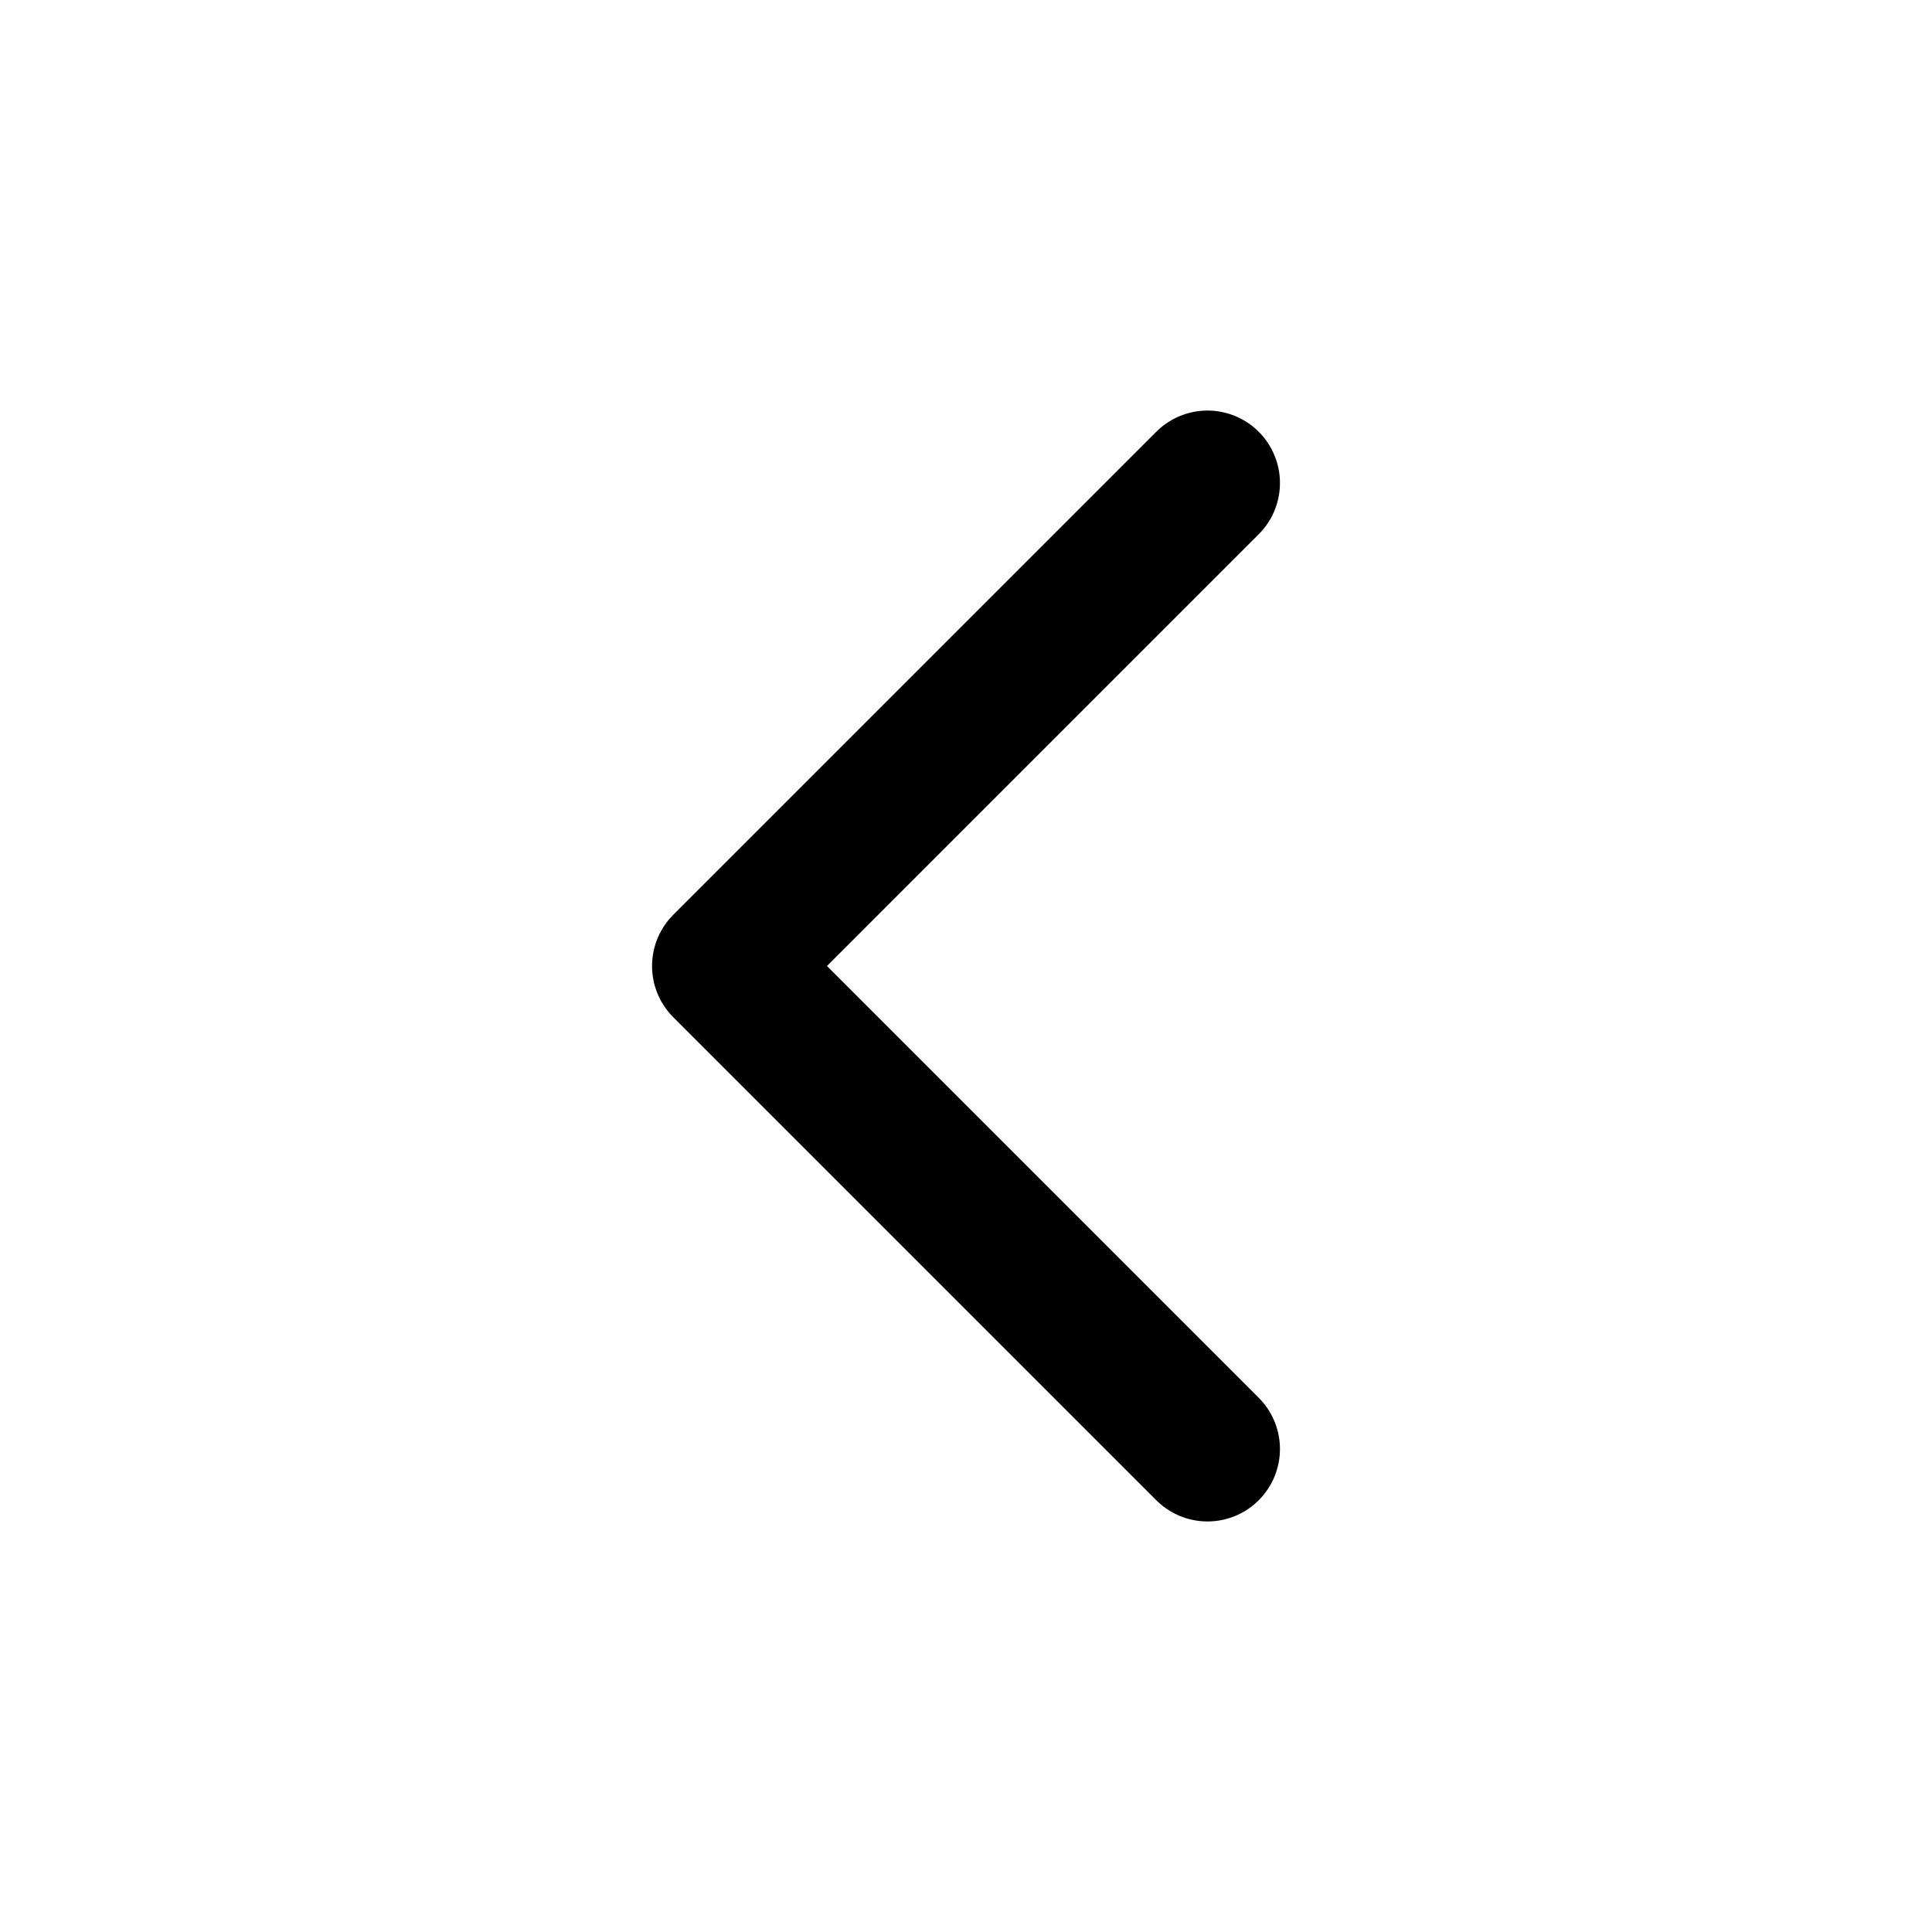
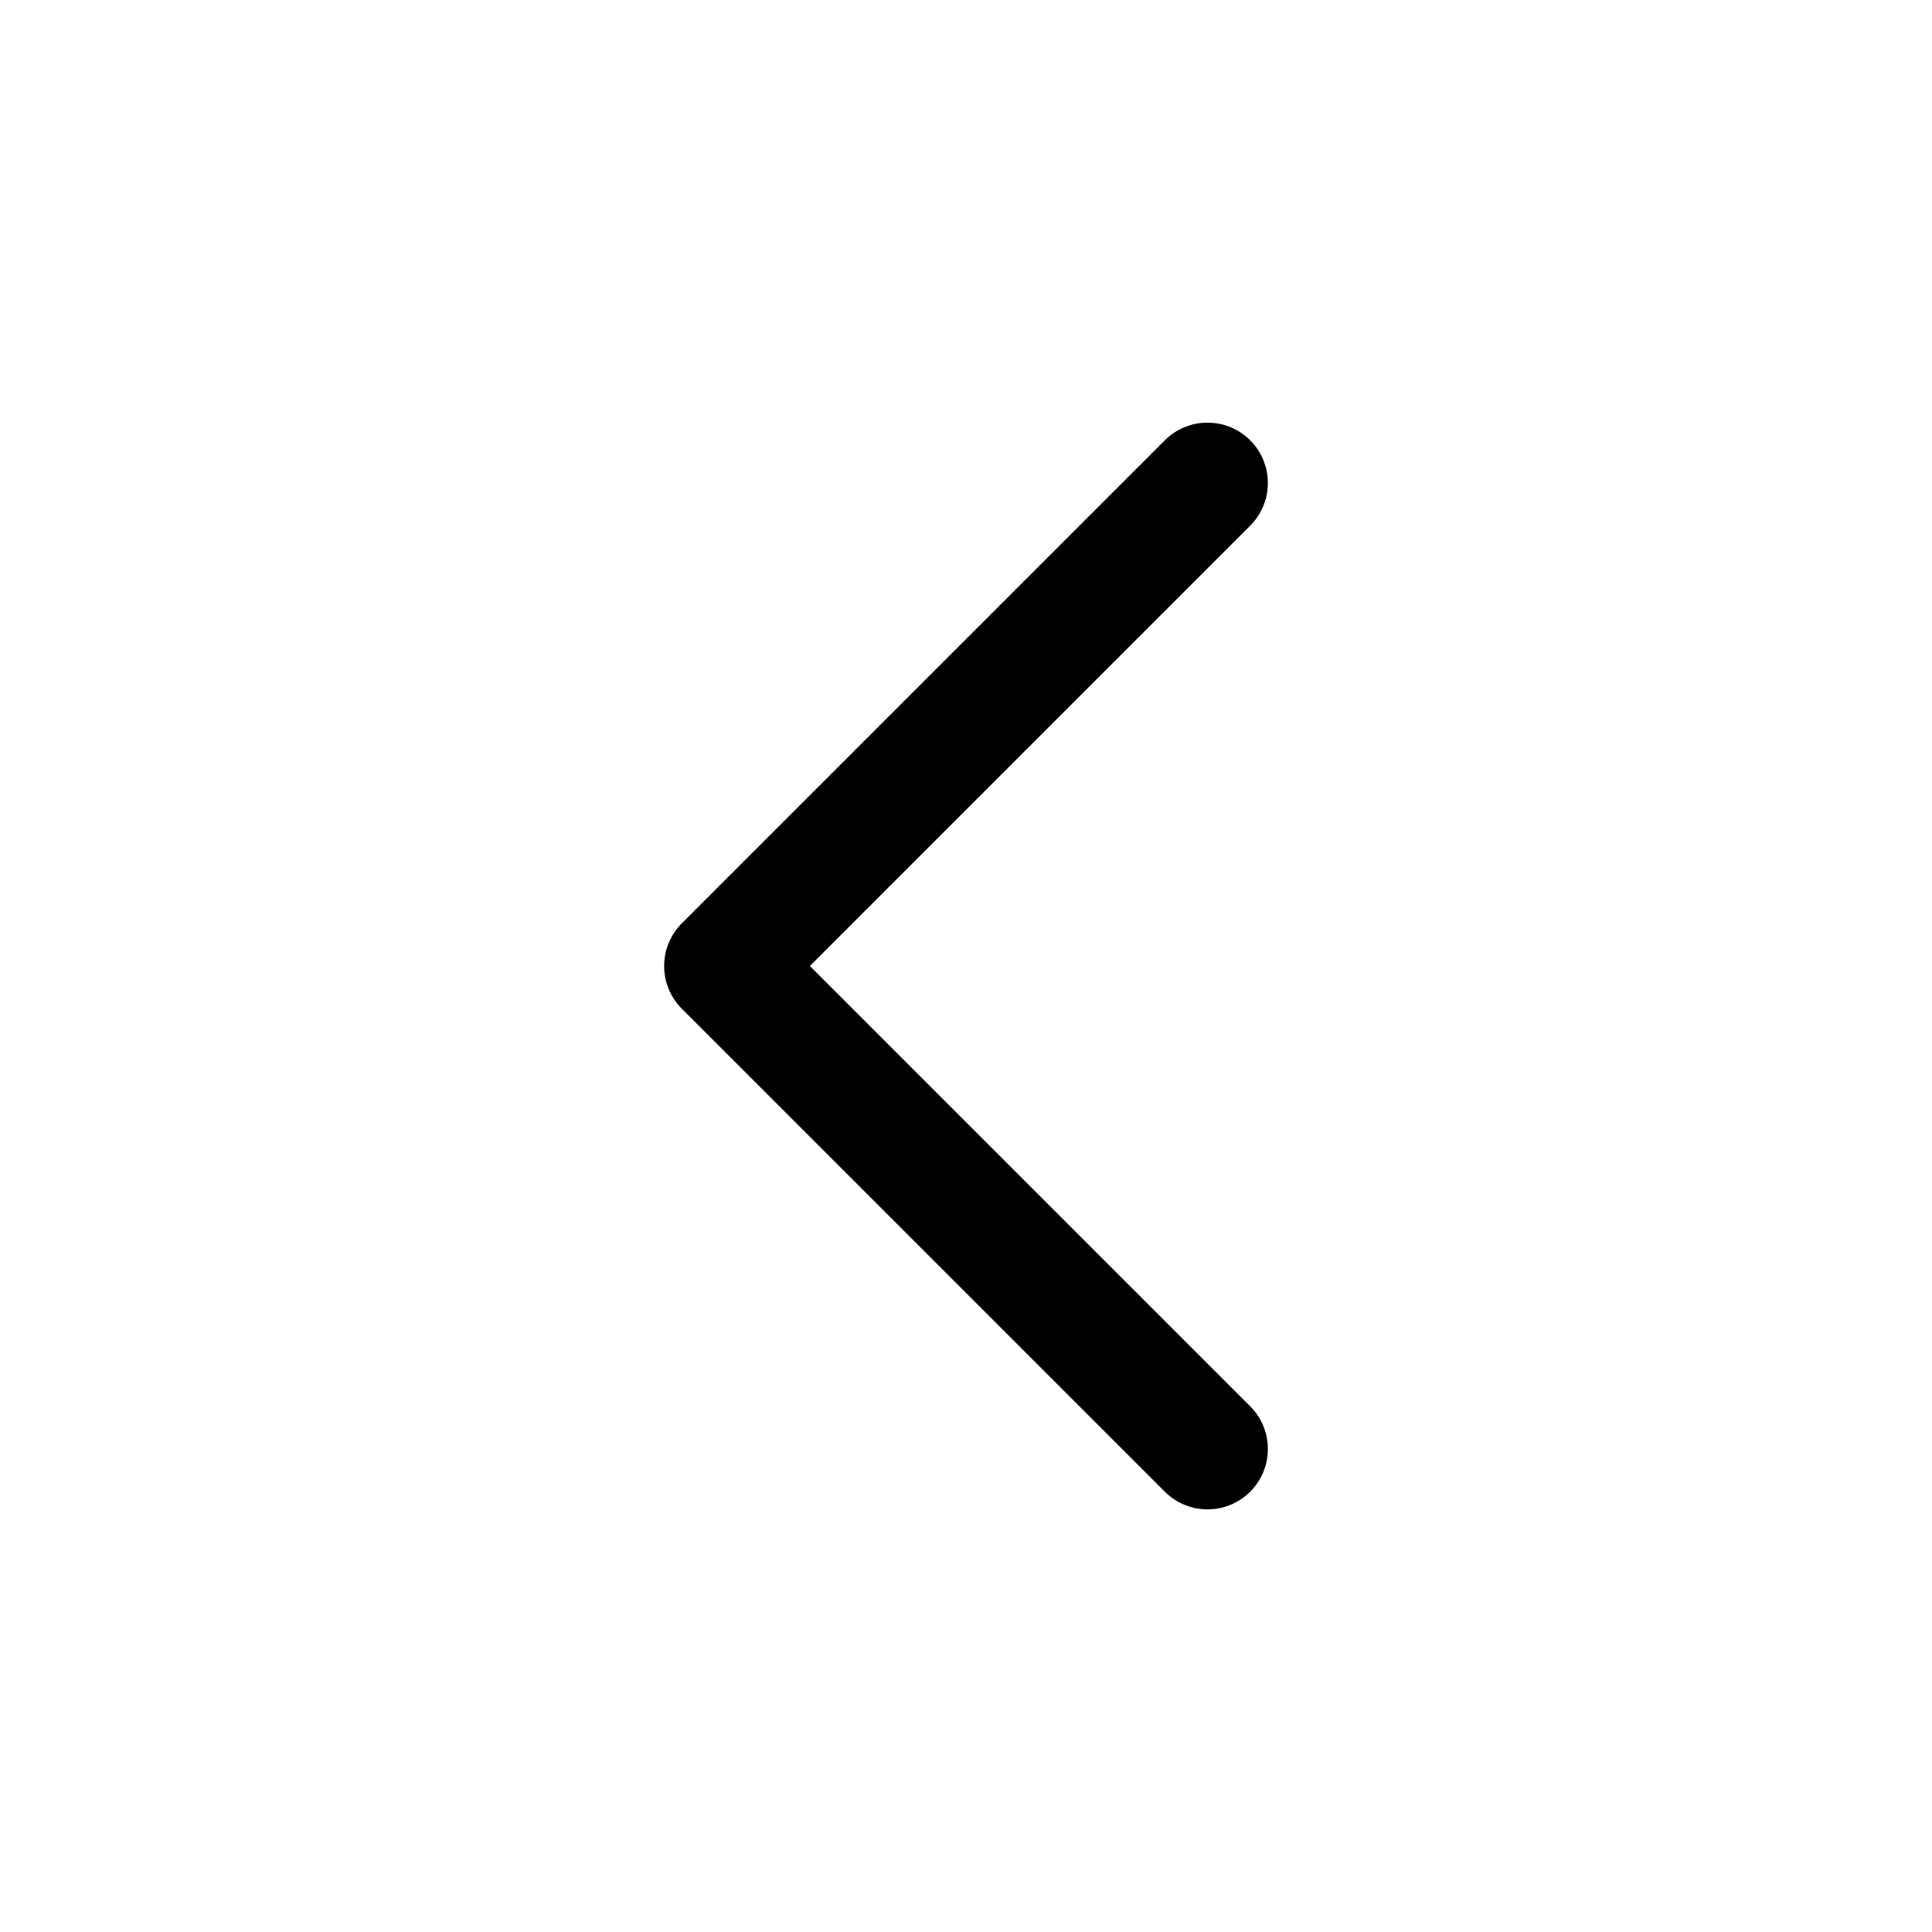
<svg xmlns="http://www.w3.org/2000/svg" width="24" height="24" viewBox="0 0 24 24" fill="none">
-   <path d="M15 18L9 12L15 6" stroke="currentColor" stroke-width="1.8" stroke-linecap="round" stroke-linejoin="round" />
+   <path d="M15 18L9 12L15 6" stroke="currentColor" stroke-width="1.5" stroke-linecap="round" stroke-linejoin="round" />
</svg>
